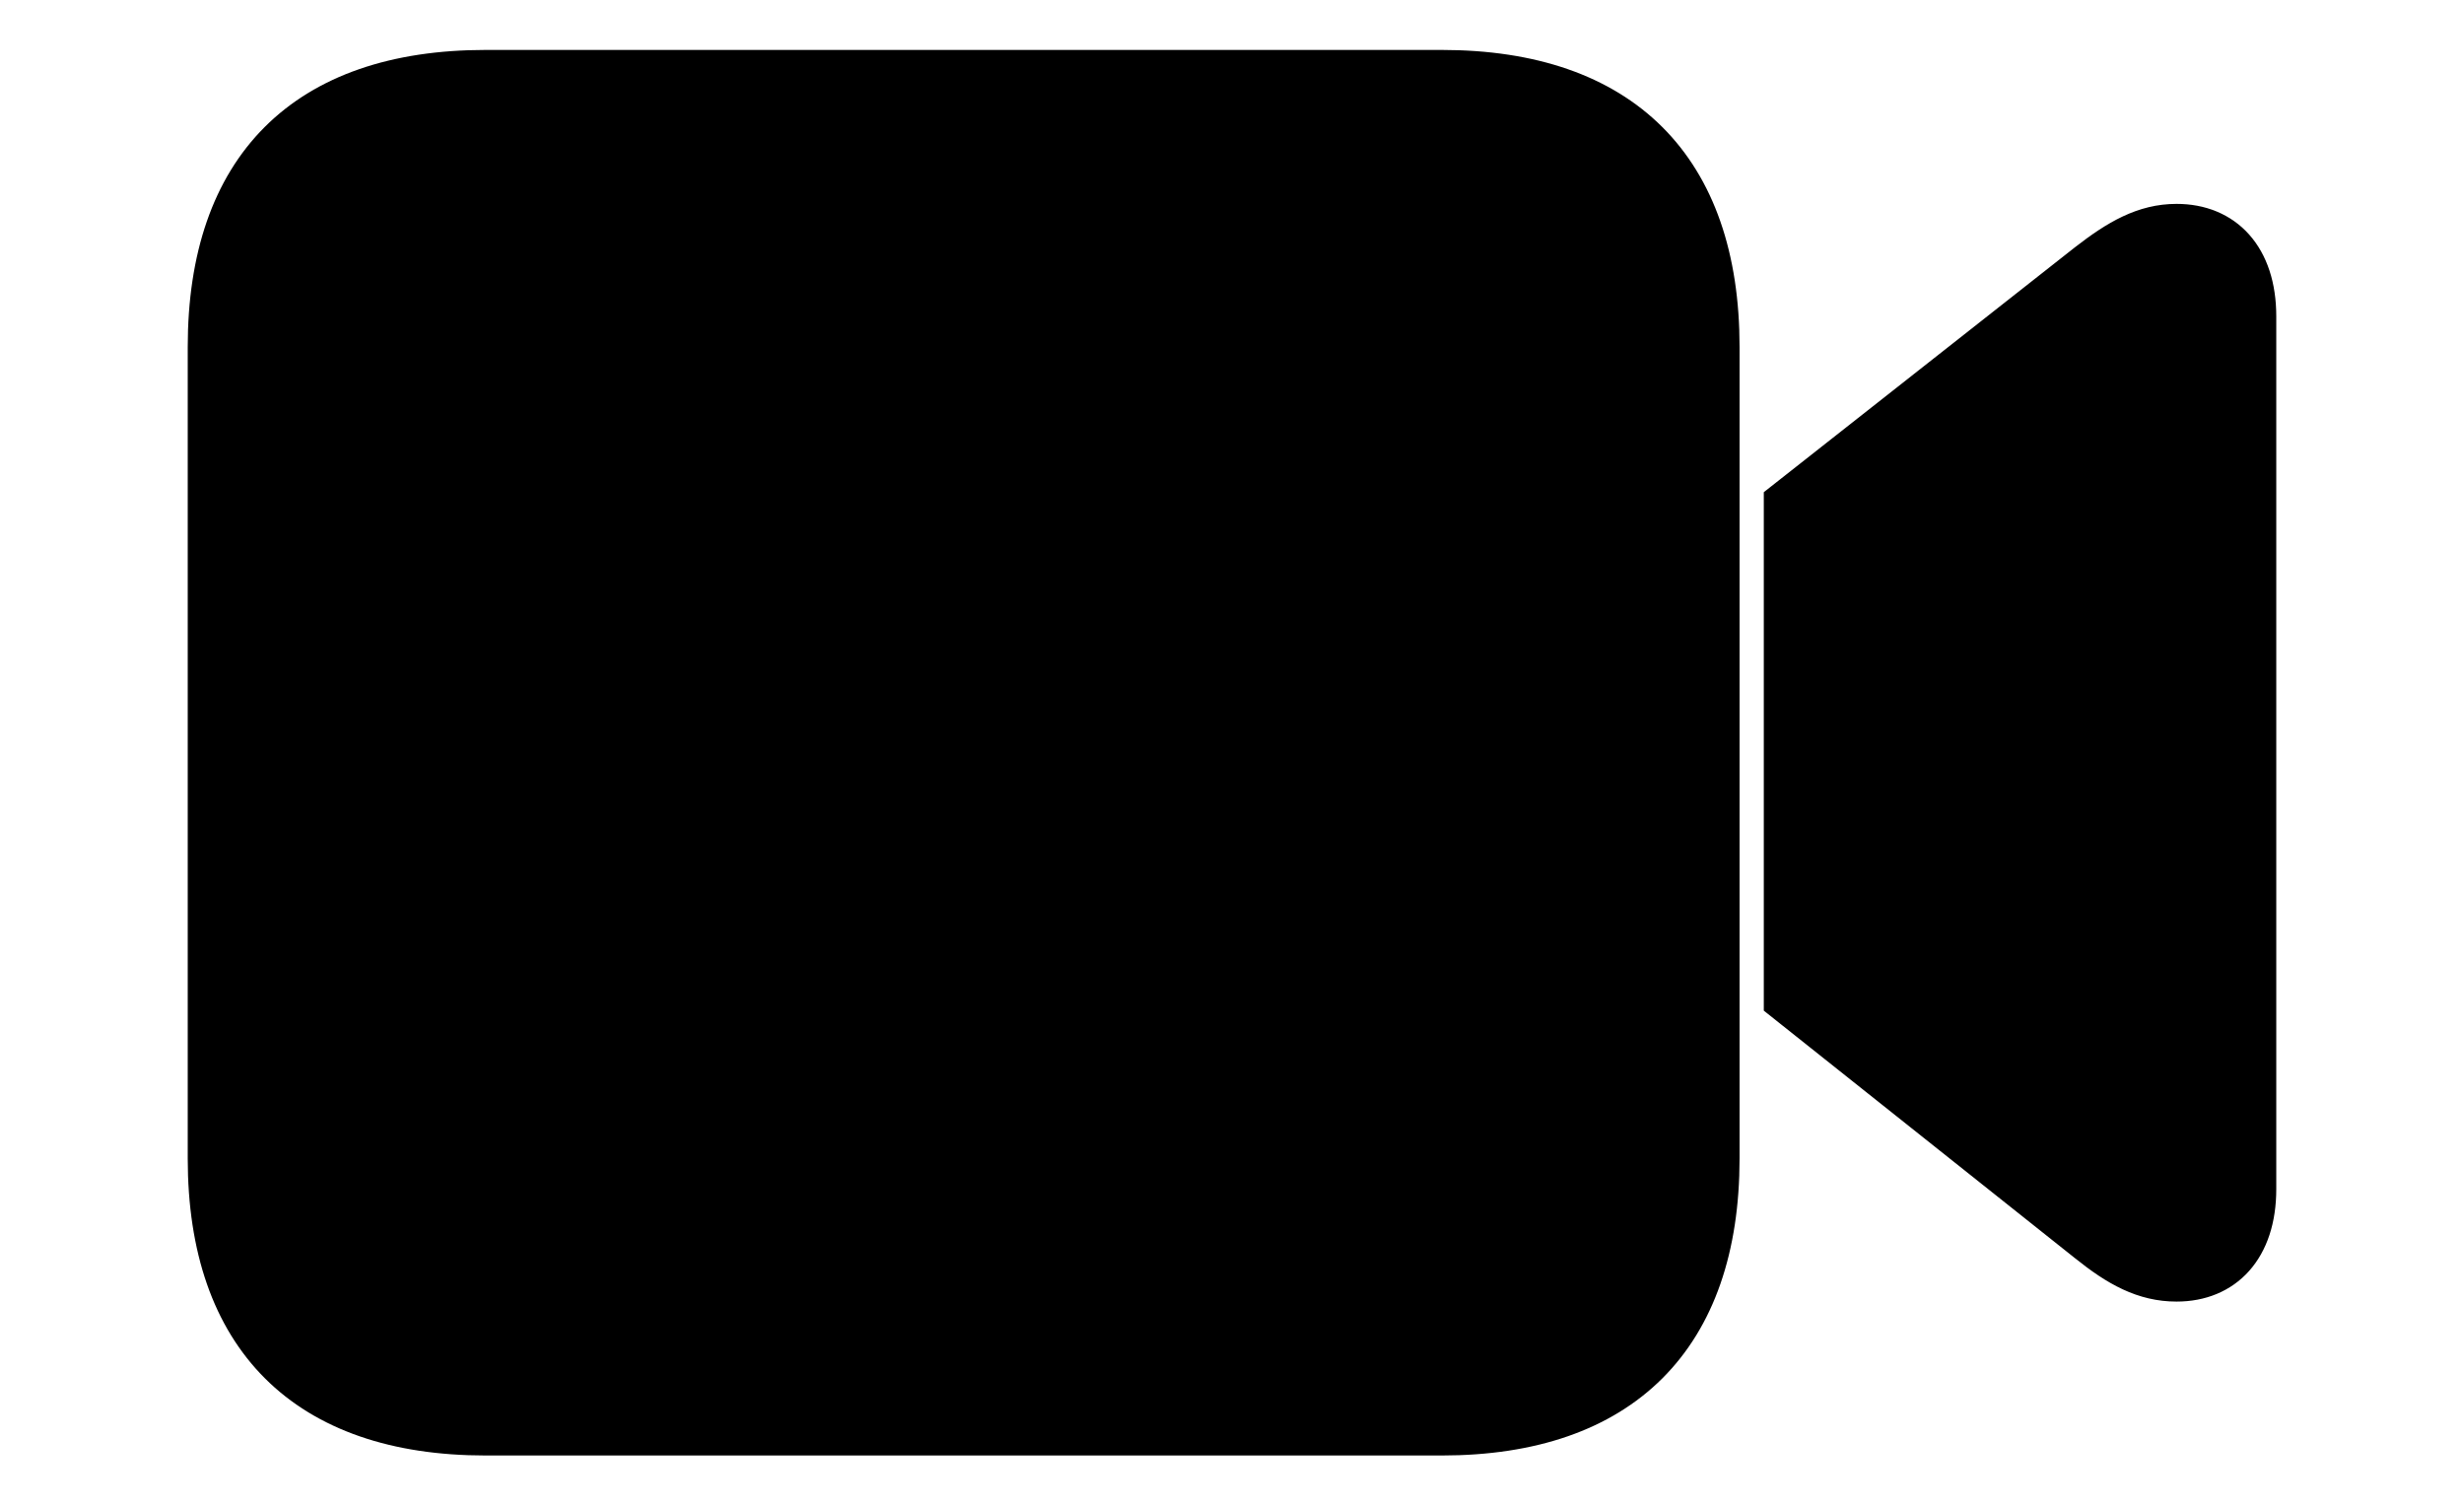
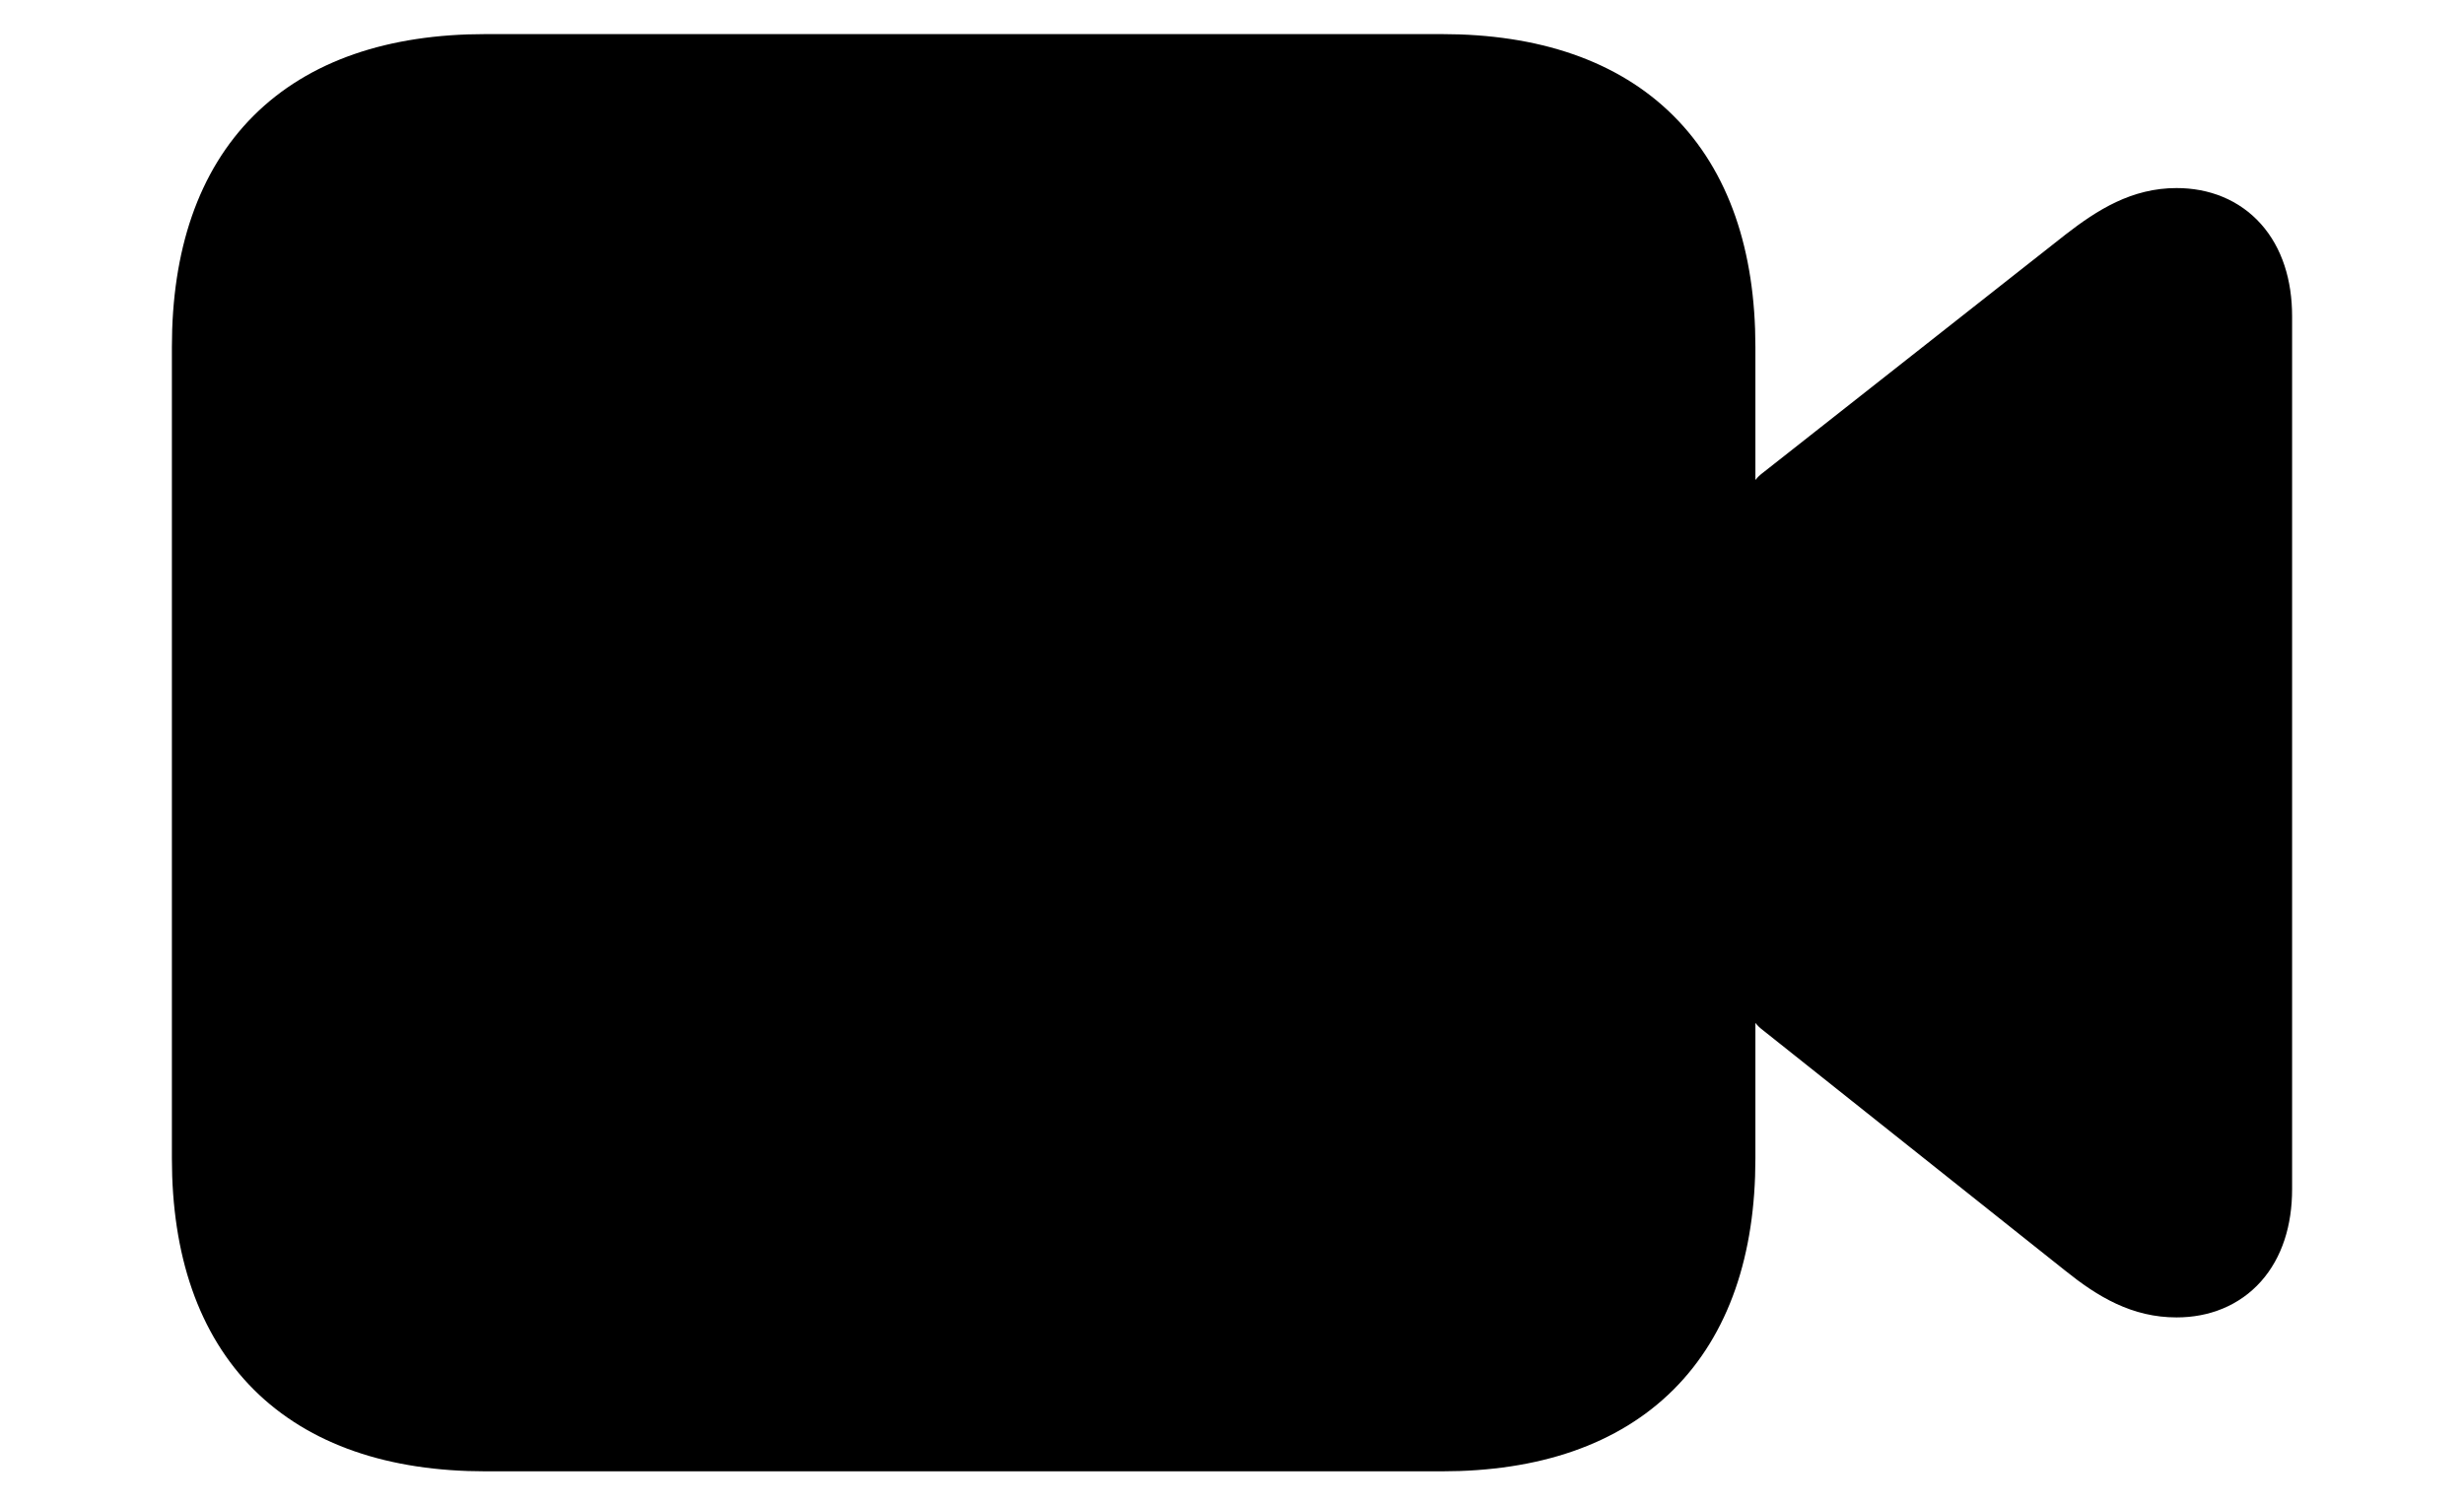
<svg xmlns="http://www.w3.org/2000/svg" width="62.24px" height="38.027px" direction="ltr" version="1.1">
  <g fill-rule="nonzero" transform="scale(1,-1) translate(0,-38.02734)">
-     <path fill="black" stroke="black" fill-opacity="1.0" stroke-width="1.0" d="     M 12.268,1.762     L 36.416,1.762     C 40.971,1.762 43.441,4.232 43.441,8.766     L 43.441,29.262     C 43.441,33.795 40.971,36.266 36.416,36.266     L 12.268,36.266     C 7.691,36.266 5.242,33.795 5.242,29.262     L 5.242,8.766     C 5.242,4.232 7.713,1.762 12.268,1.762     Z     M 45.053,12.74     L 52.723,6.639     C 53.496,6.016 54.162,5.65 54.979,5.65     C 56.182,5.65 56.998,6.488 56.998,7.992     L 56.998,30.035     C 56.998,31.539 56.182,32.377 54.979,32.377     C 54.162,32.377 53.496,31.99 52.723,31.389     L 45.053,25.352     Z " />
+     <path fill="black" stroke="black" fill-opacity="1.0" stroke-width="1.8" stroke-linejoin="round" d="     M 12.268,1.762     L 36.416,1.762     C 40.971,1.762 43.441,4.232 43.441,8.766     L 43.441,29.262     C 43.441,33.795 40.971,36.266 36.416,36.266     L 12.268,36.266     C 7.691,36.266 5.242,33.795 5.242,29.262     L 5.242,8.766     C 5.242,4.232 7.713,1.762 12.268,1.762     Z     M 45.053,12.74     L 52.723,6.639     C 53.496,6.016 54.162,5.65 54.979,5.65     C 56.182,5.65 56.998,6.488 56.998,7.992     L 56.998,30.035     C 56.998,31.539 56.182,32.377 54.979,32.377     C 54.162,32.377 53.496,31.99 52.723,31.389     L 45.053,25.352     Z " />
  </g>
</svg>
